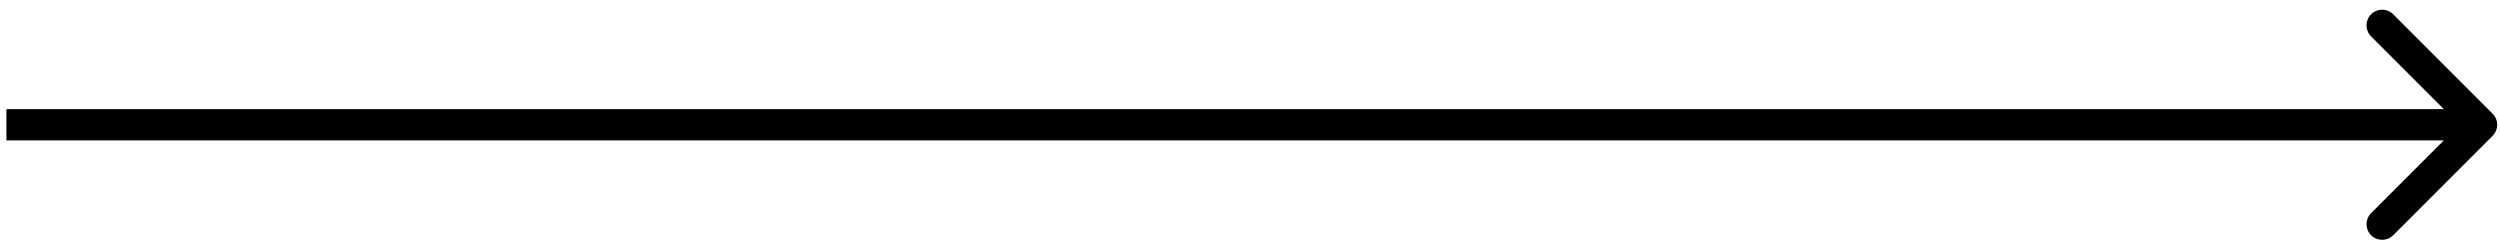
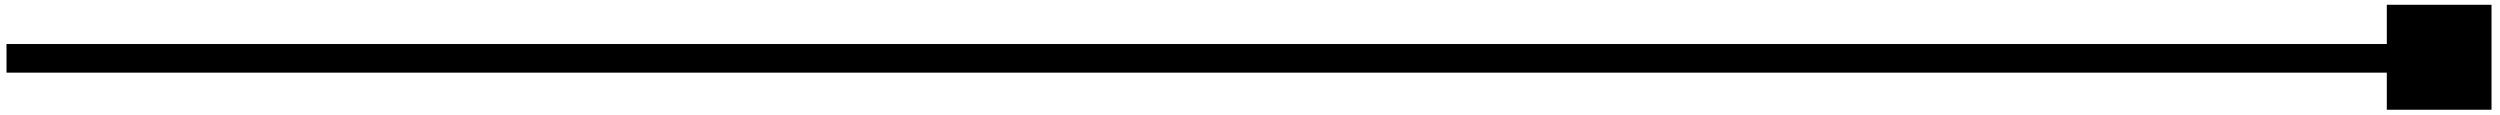
- <svg xmlns="http://www.w3.org/2000/svg" width="160" height="16" viewBox="0 0 160 16" fill="none">
-   <path d="M159.528 8.691C159.919 8.301 159.919 7.668 159.528 7.277L153.164 0.913C152.774 0.523 152.14 0.523 151.75 0.913C151.359 1.304 151.359 1.937 151.75 2.328L157.407 7.984L151.75 13.641C151.359 14.032 151.359 14.665 151.75 15.055C152.14 15.446 152.774 15.446 153.164 15.055L159.528 8.691ZM0.411 8.984H158.821V6.984H0.411V8.984Z" fill="black" />
+ <svg xmlns="http://www.w3.org/2000/svg" width="262" height="12" viewBox="0 0 262 12" fill="none">
+   <line x1="0.682" y1="6.113" x2="250.622" y2="6.113" stroke="black" stroke-width="3" />
+   <rect x="250.137" y="0.5" width="10.974" height="11" fill="black" />
</svg>
